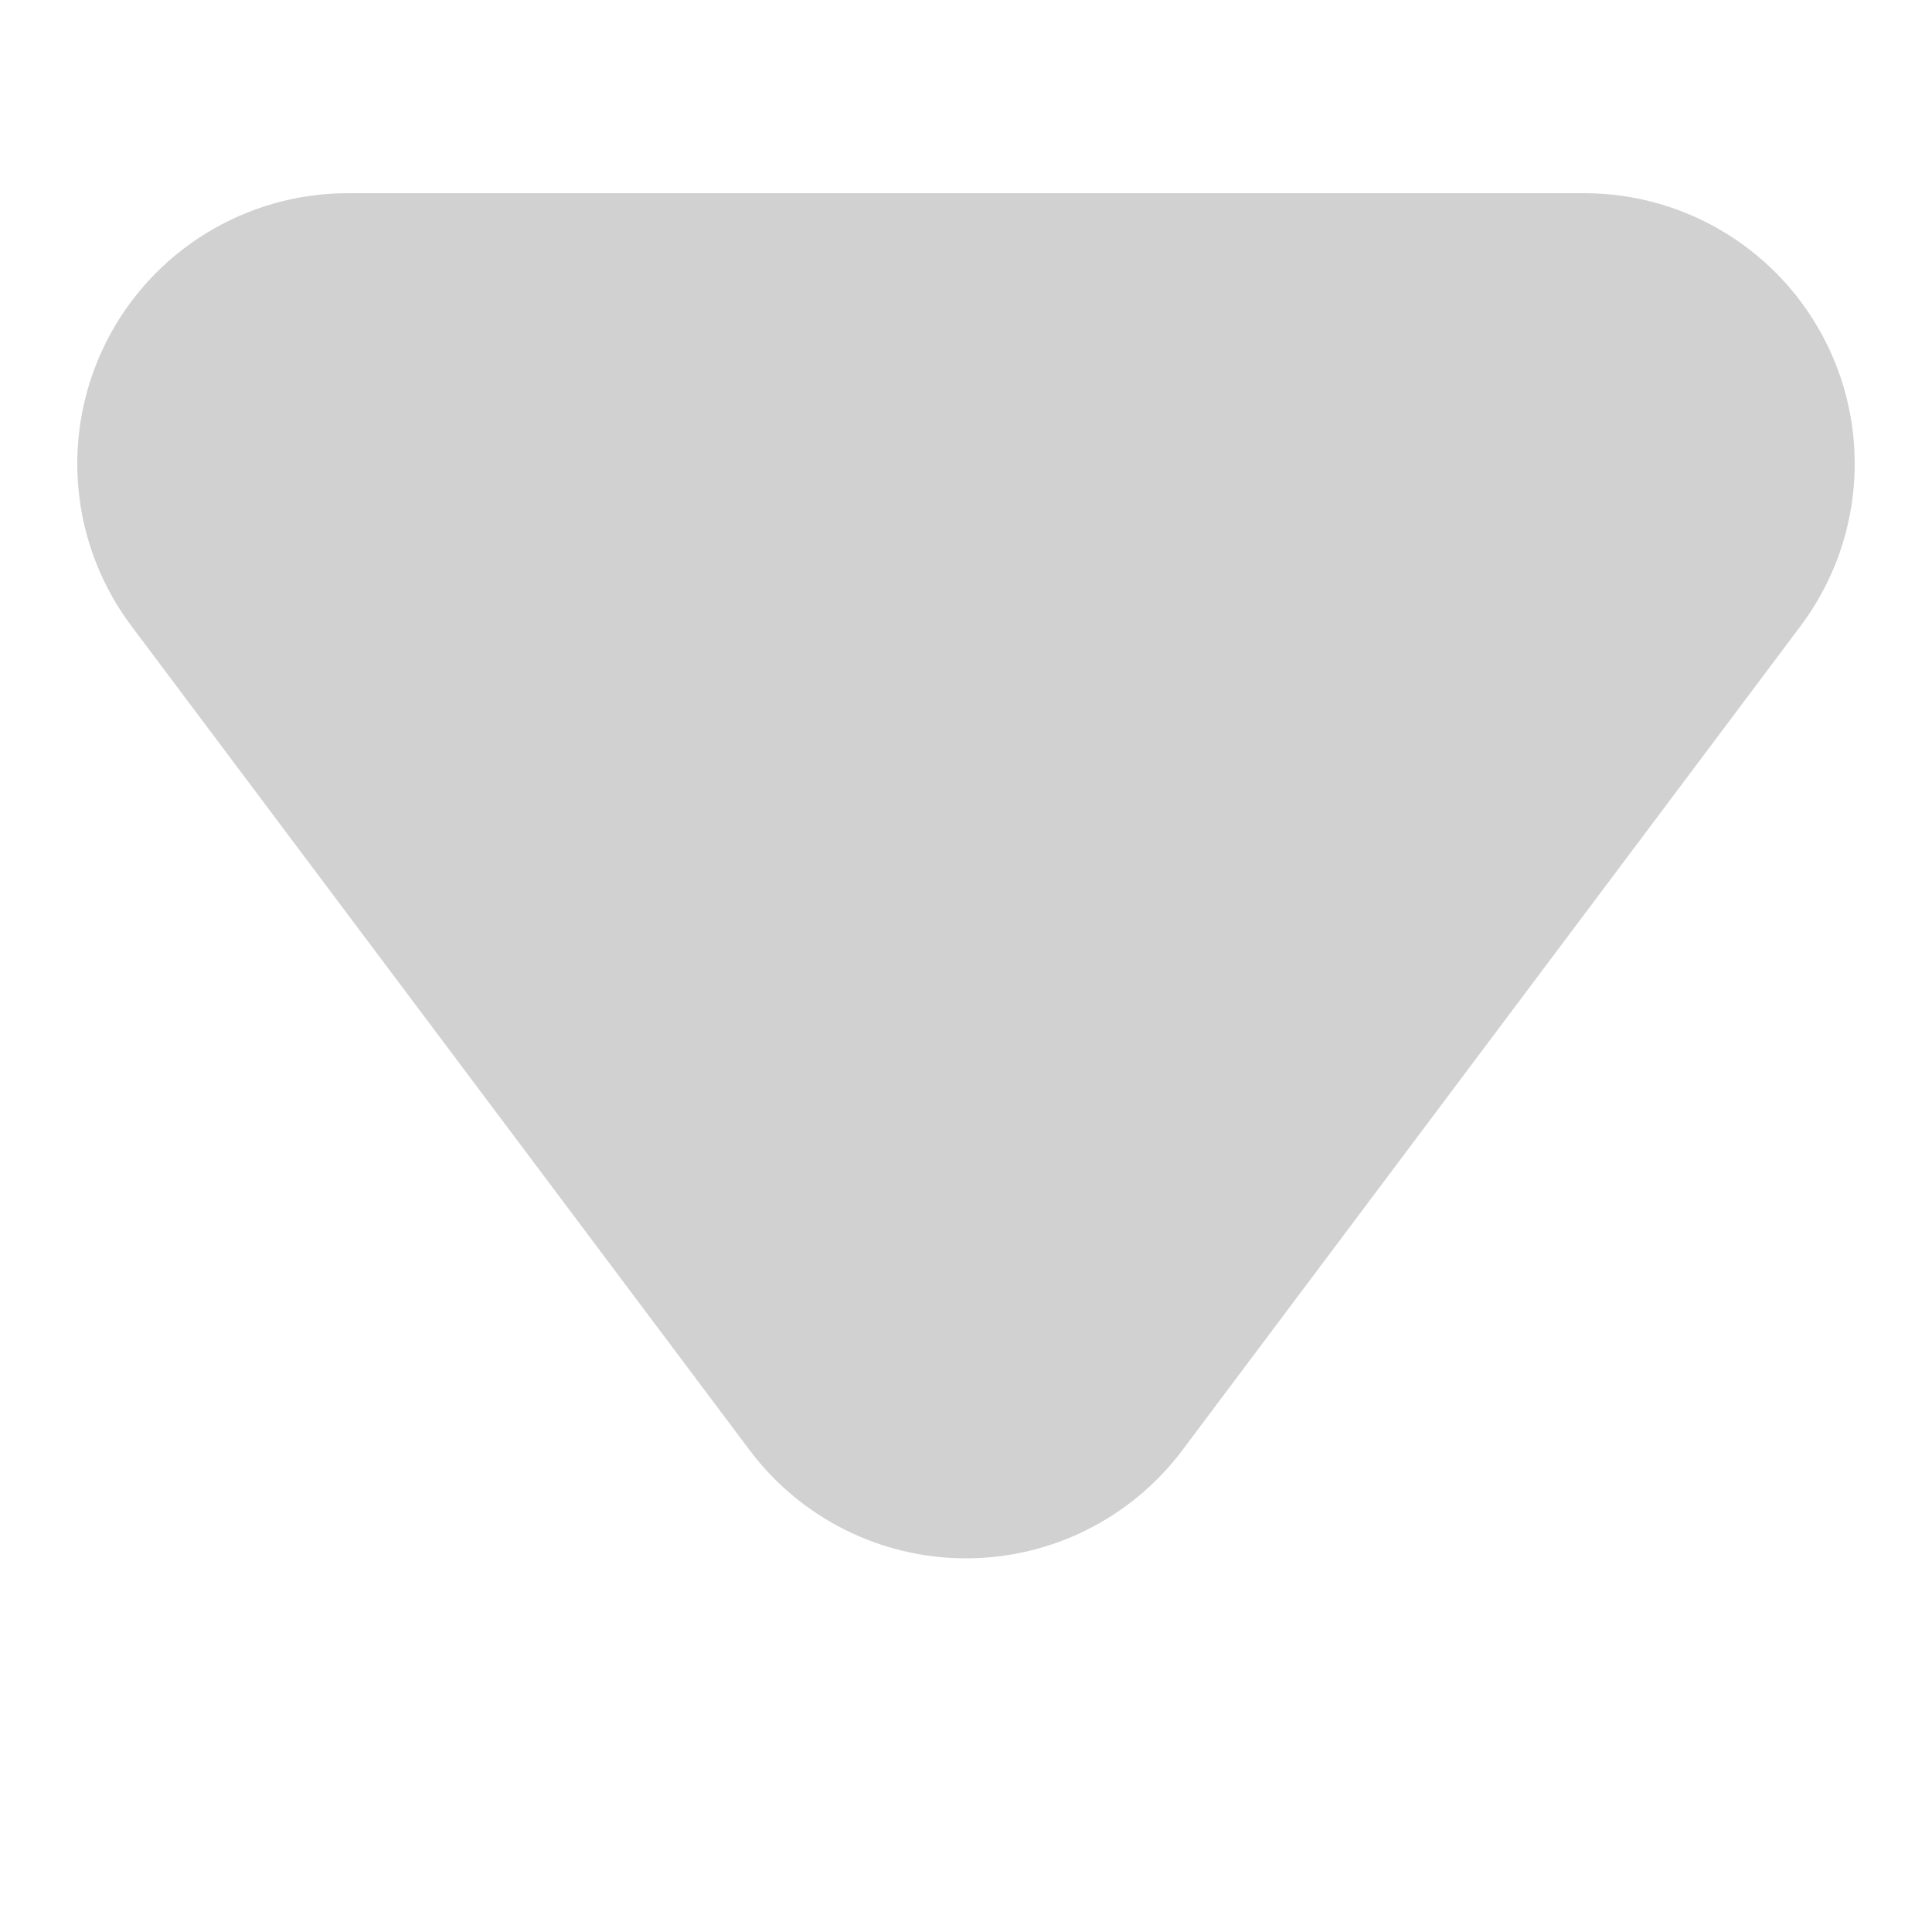
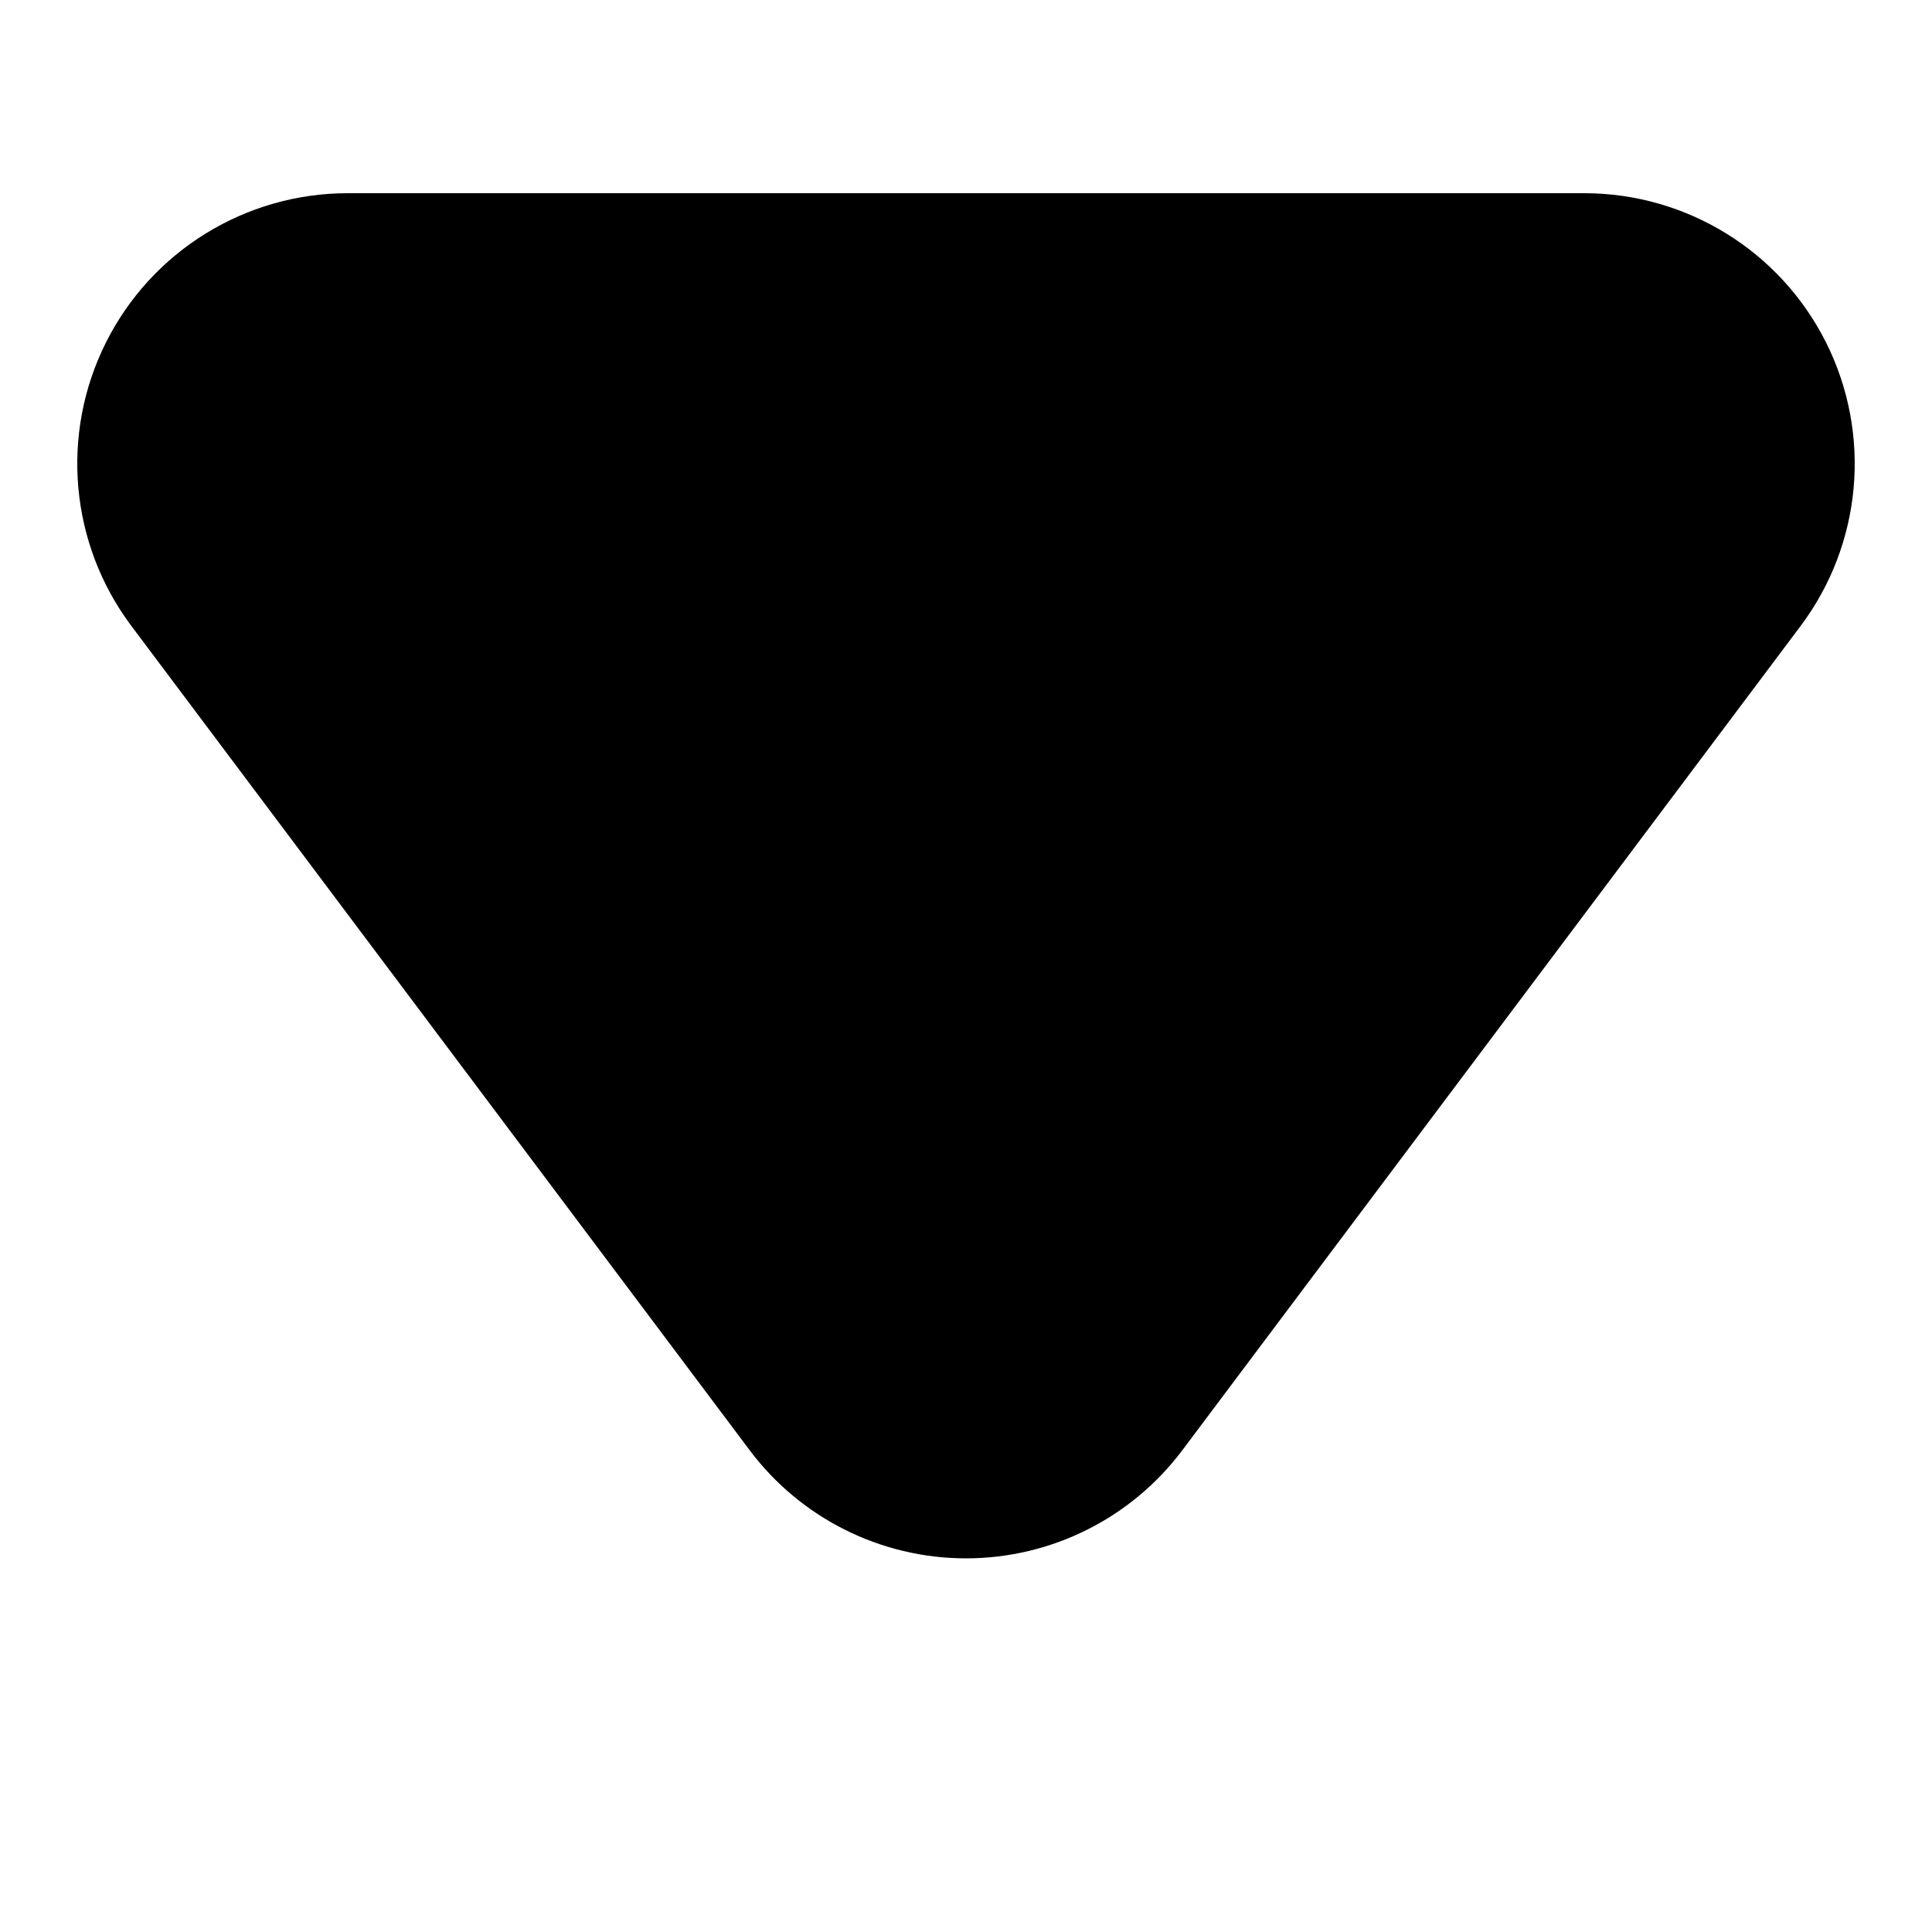
- <svg xmlns="http://www.w3.org/2000/svg" width="5" height="5" fill="none" viewBox="0 0 5 5">
-   <path d="M3.06 3.753l1.6-2.133A.7.7 0 004.1.5H.9a.7.7 0 00-.56 1.12l1.6 2.133a.7.7 0 001.12 0z" fill="#D1D1D1" />
+ <svg xmlns="http://www.w3.org/2000/svg" width="5" height="5" viewBox="0 0 5 5">
+   <path d="M3.06 3.753l1.6-2.133A.7.7 0 004.1.5H.9a.7.7 0 00-.56 1.12l1.6 2.133a.7.7 0 001.12 0z" fill="currentColor" />
</svg>
